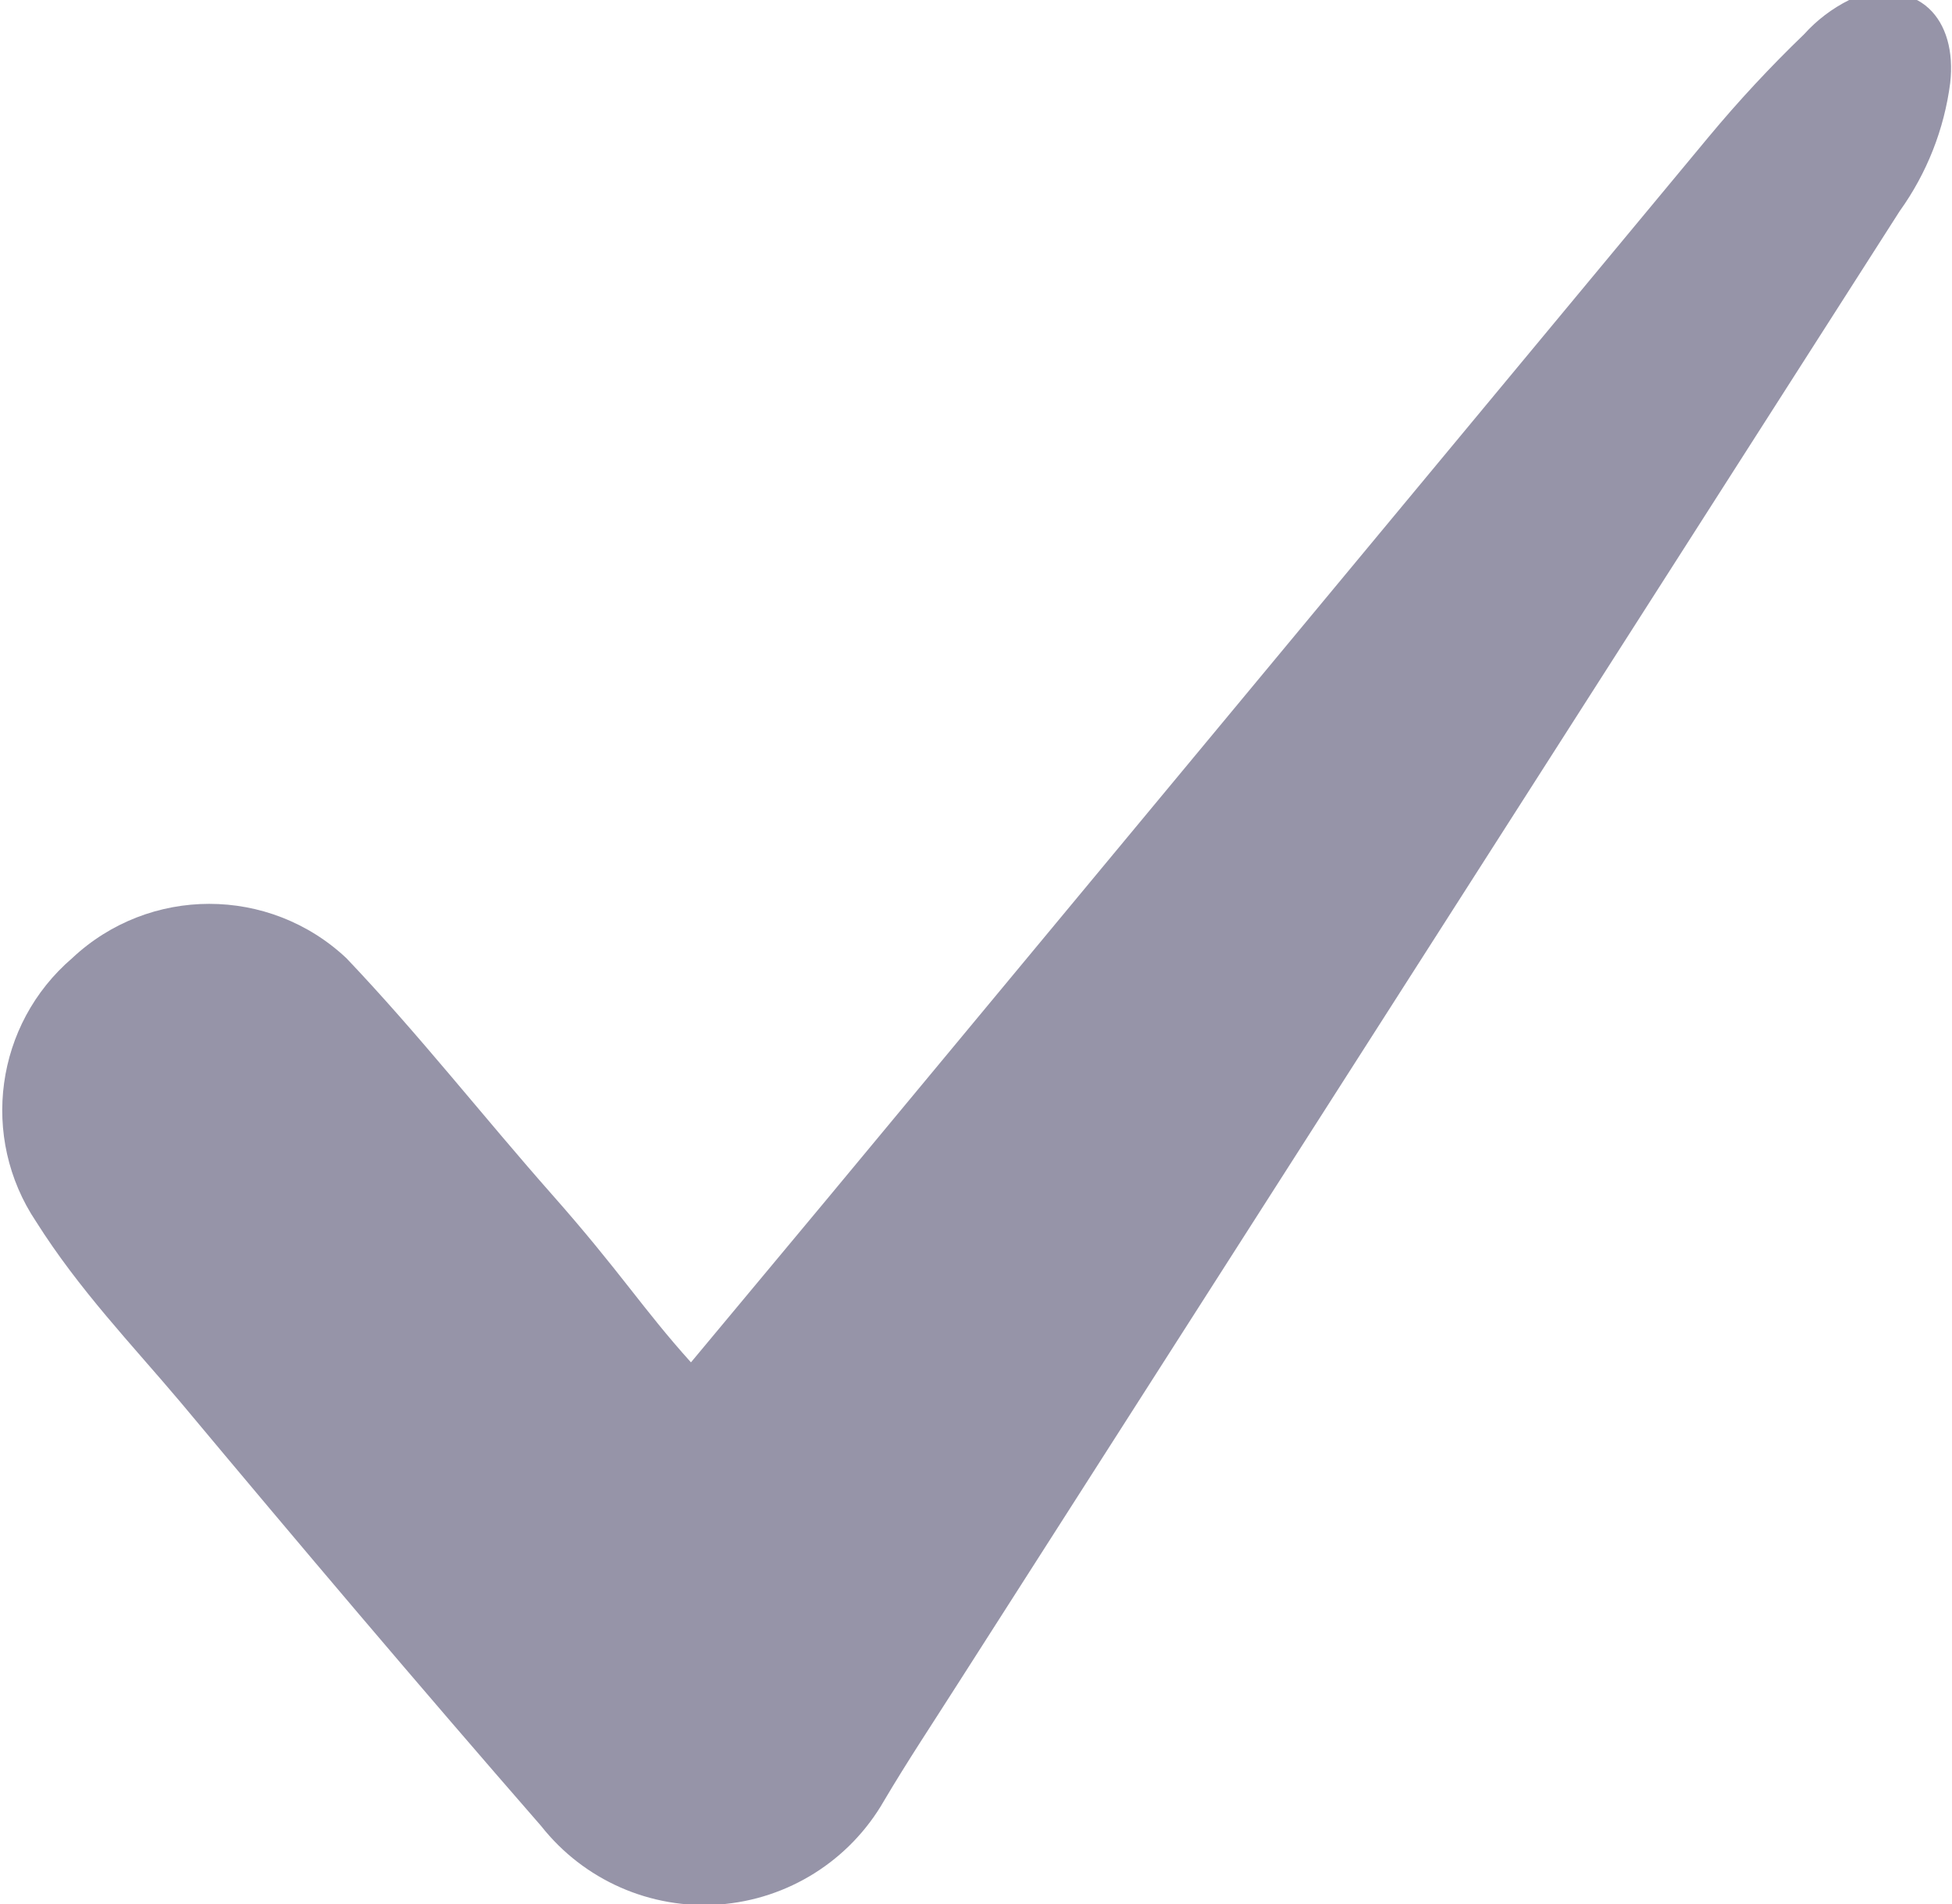
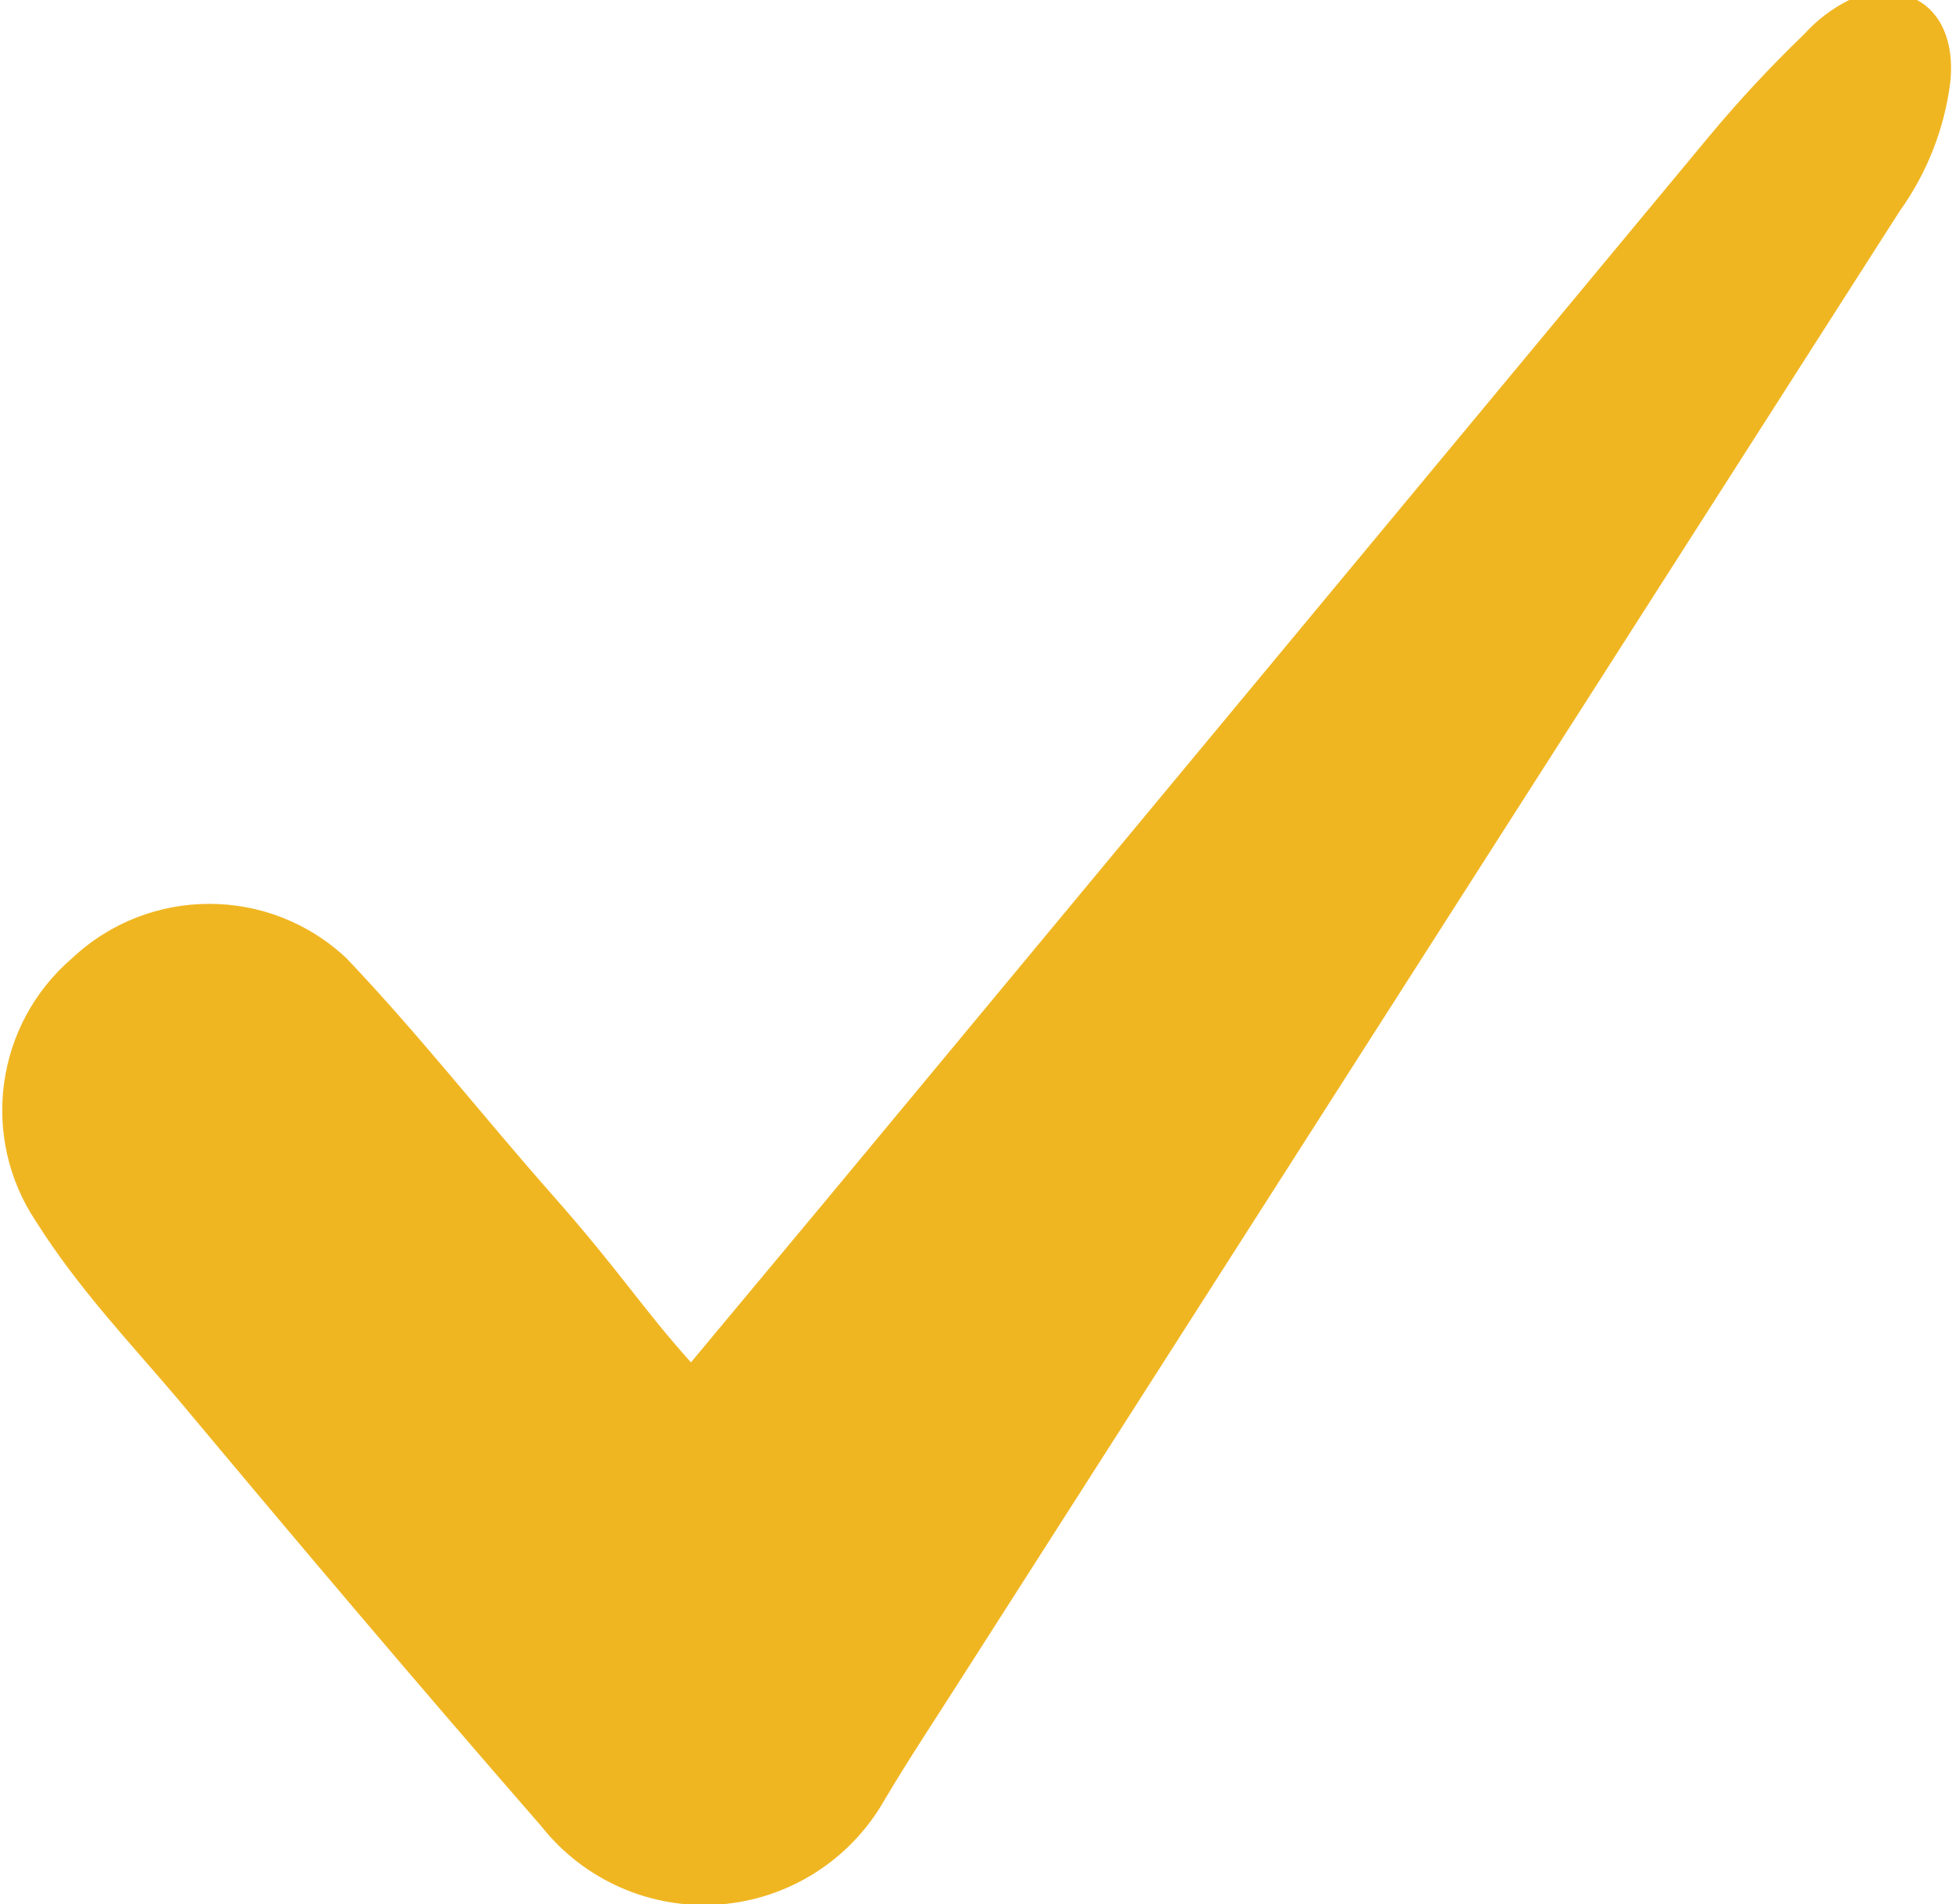
<svg xmlns="http://www.w3.org/2000/svg" viewBox="0 0 10.82 10.55" fit="" height="100%" width="100%" preserveAspectRatio="xMidYMid meet" focusable="false">
  <defs>
-     <style>.cls-1{fill:#9694a8;} </style>
+     <style>.cls-1{fill:#f0b622;} </style>
  </defs>
  <g id="Layer_2" data-name="Layer 2">
    <g id="Layer_2-2" data-name="Layer 2">
      <path class="cls-1" d="M3.83,7.55l.75-.9L9.47.76A7,7,0,0,1,10,.19.84.84,0,0,1,10.25,0c.39-.14.6.11.56.46a1.56,1.56,0,0,1-.28.71L5.31,9.33c-.14.22-.28.43-.41.65A1.15,1.15,0,0,1,3,10.12c-.68-.78-1.34-1.56-2-2.35-.27-.32-.56-.62-.8-1A1.11,1.11,0,0,1,.4,5.31a1.11,1.11,0,0,1,1.52,0c.4.42.76.88,1.14,1.31S3.56,7.25,3.83,7.55Z" />
    </g>
  </g>
</svg>
